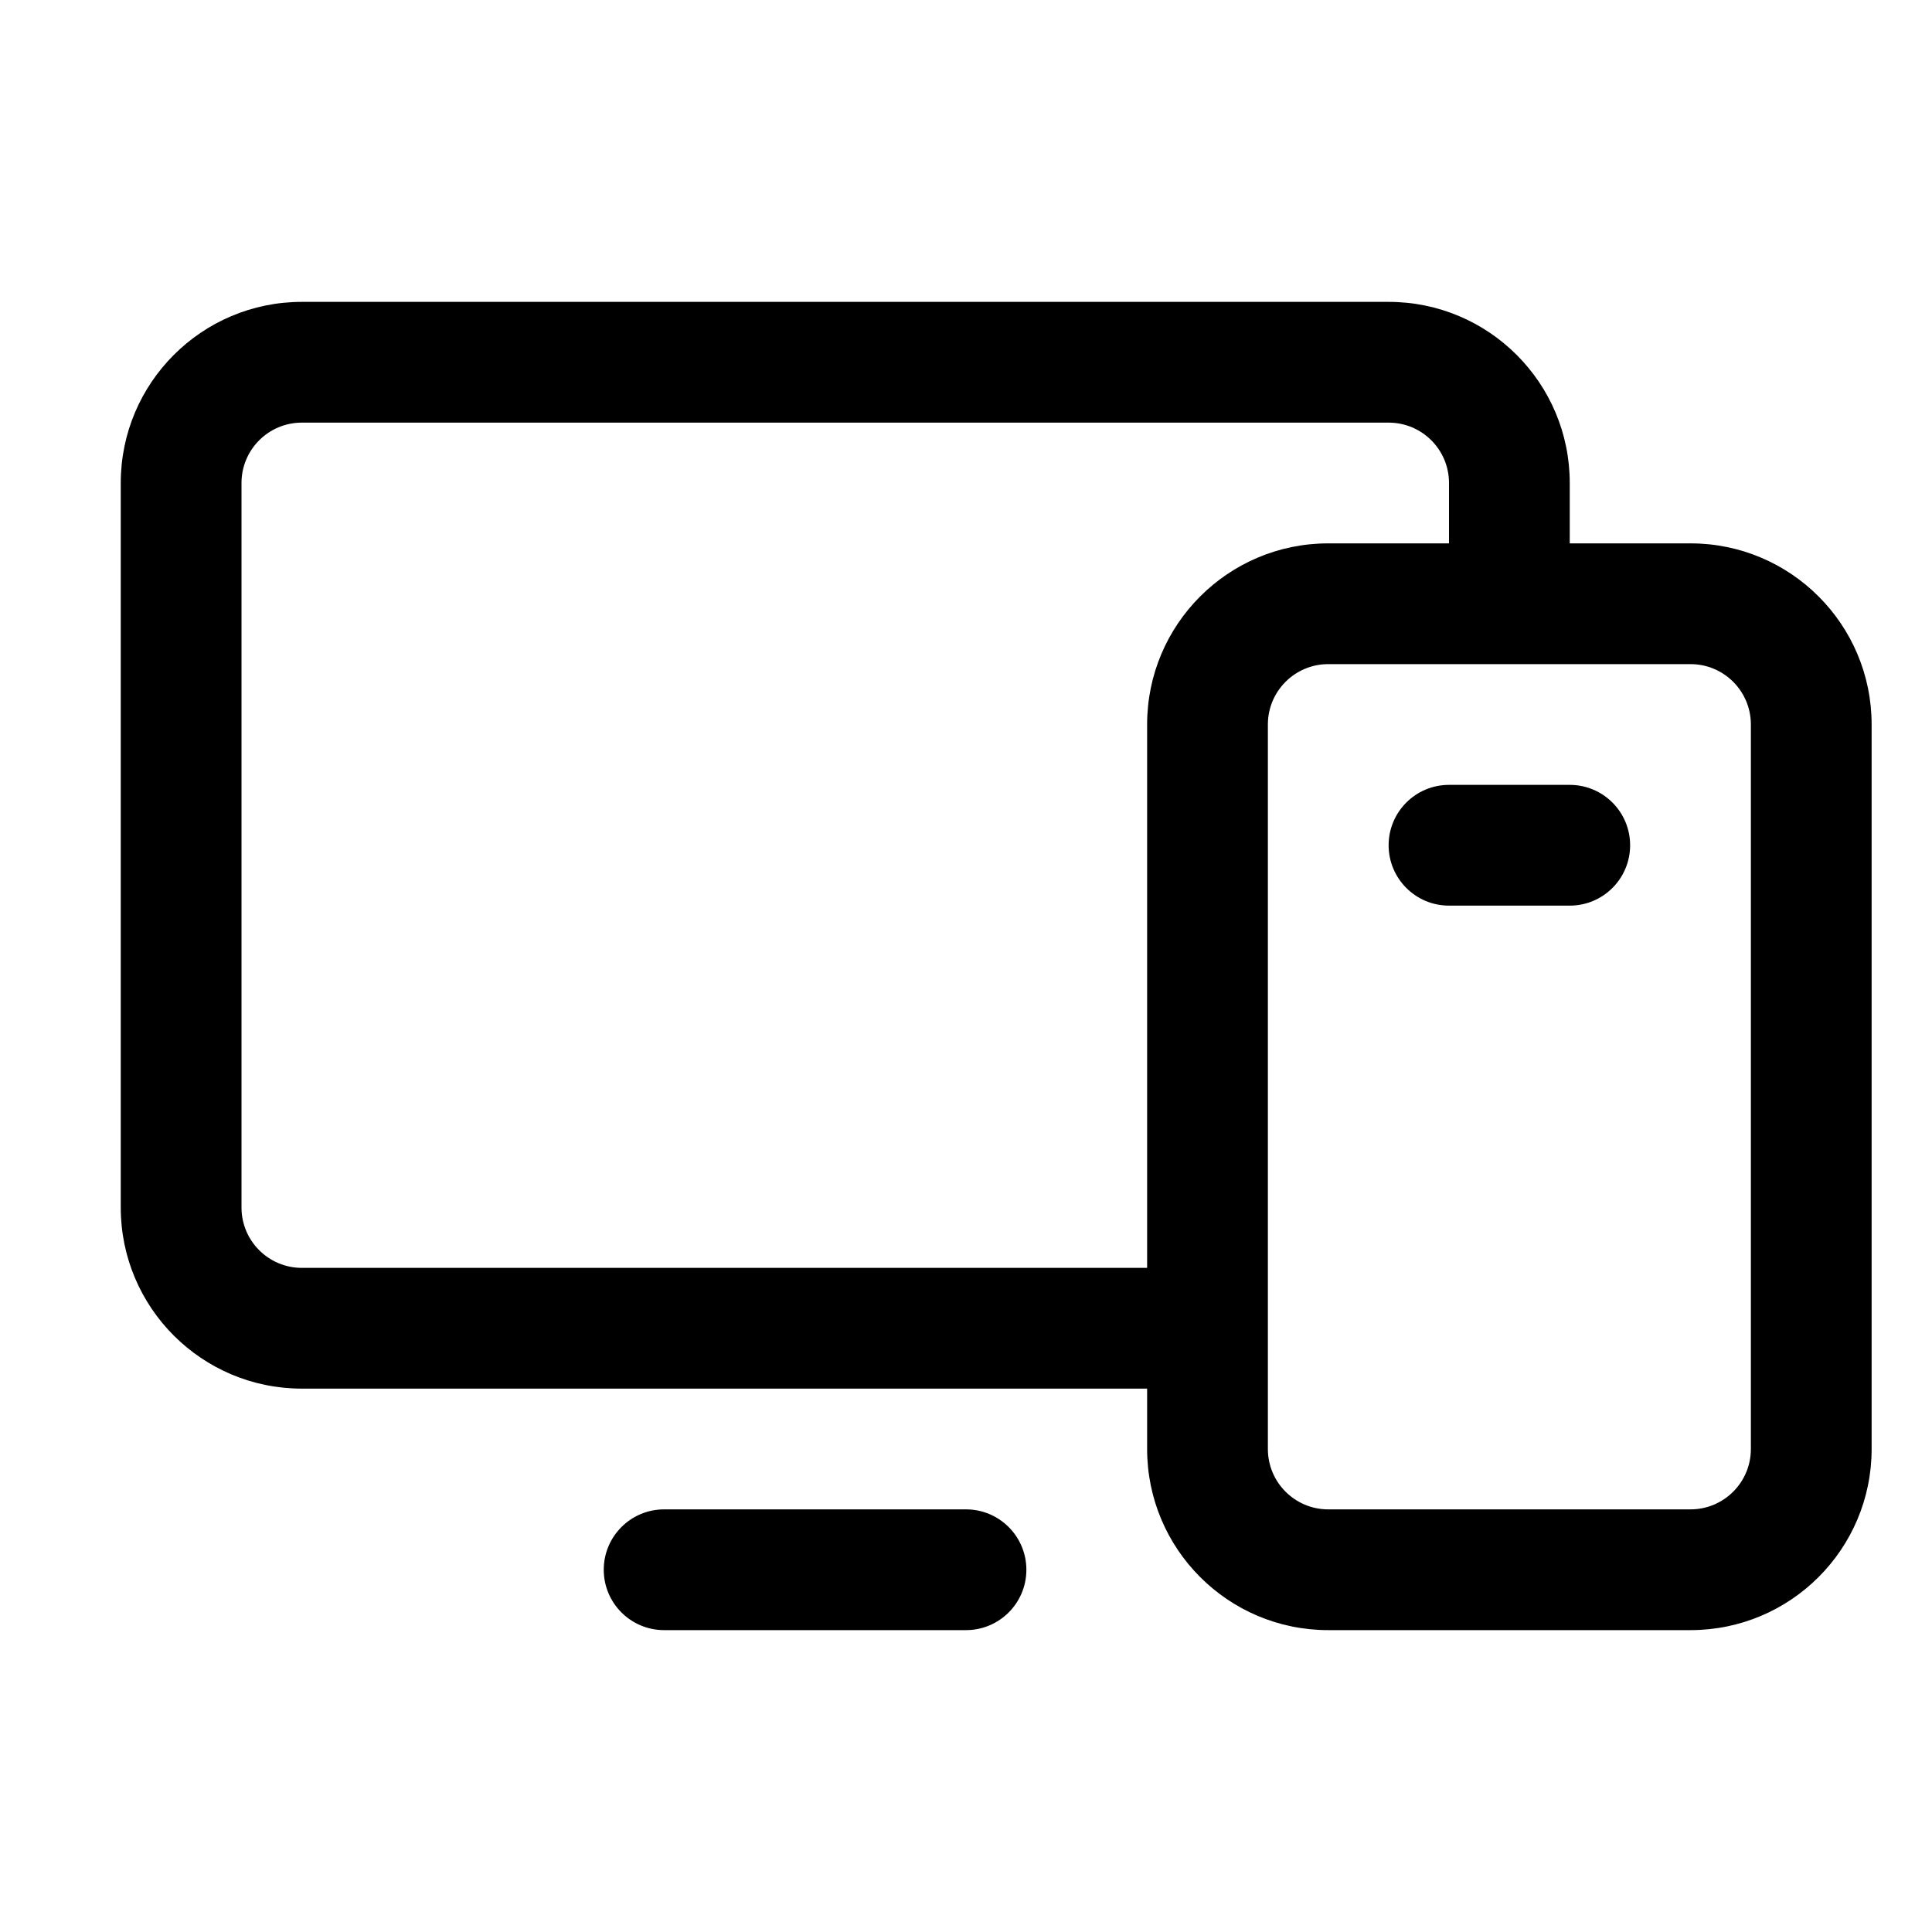
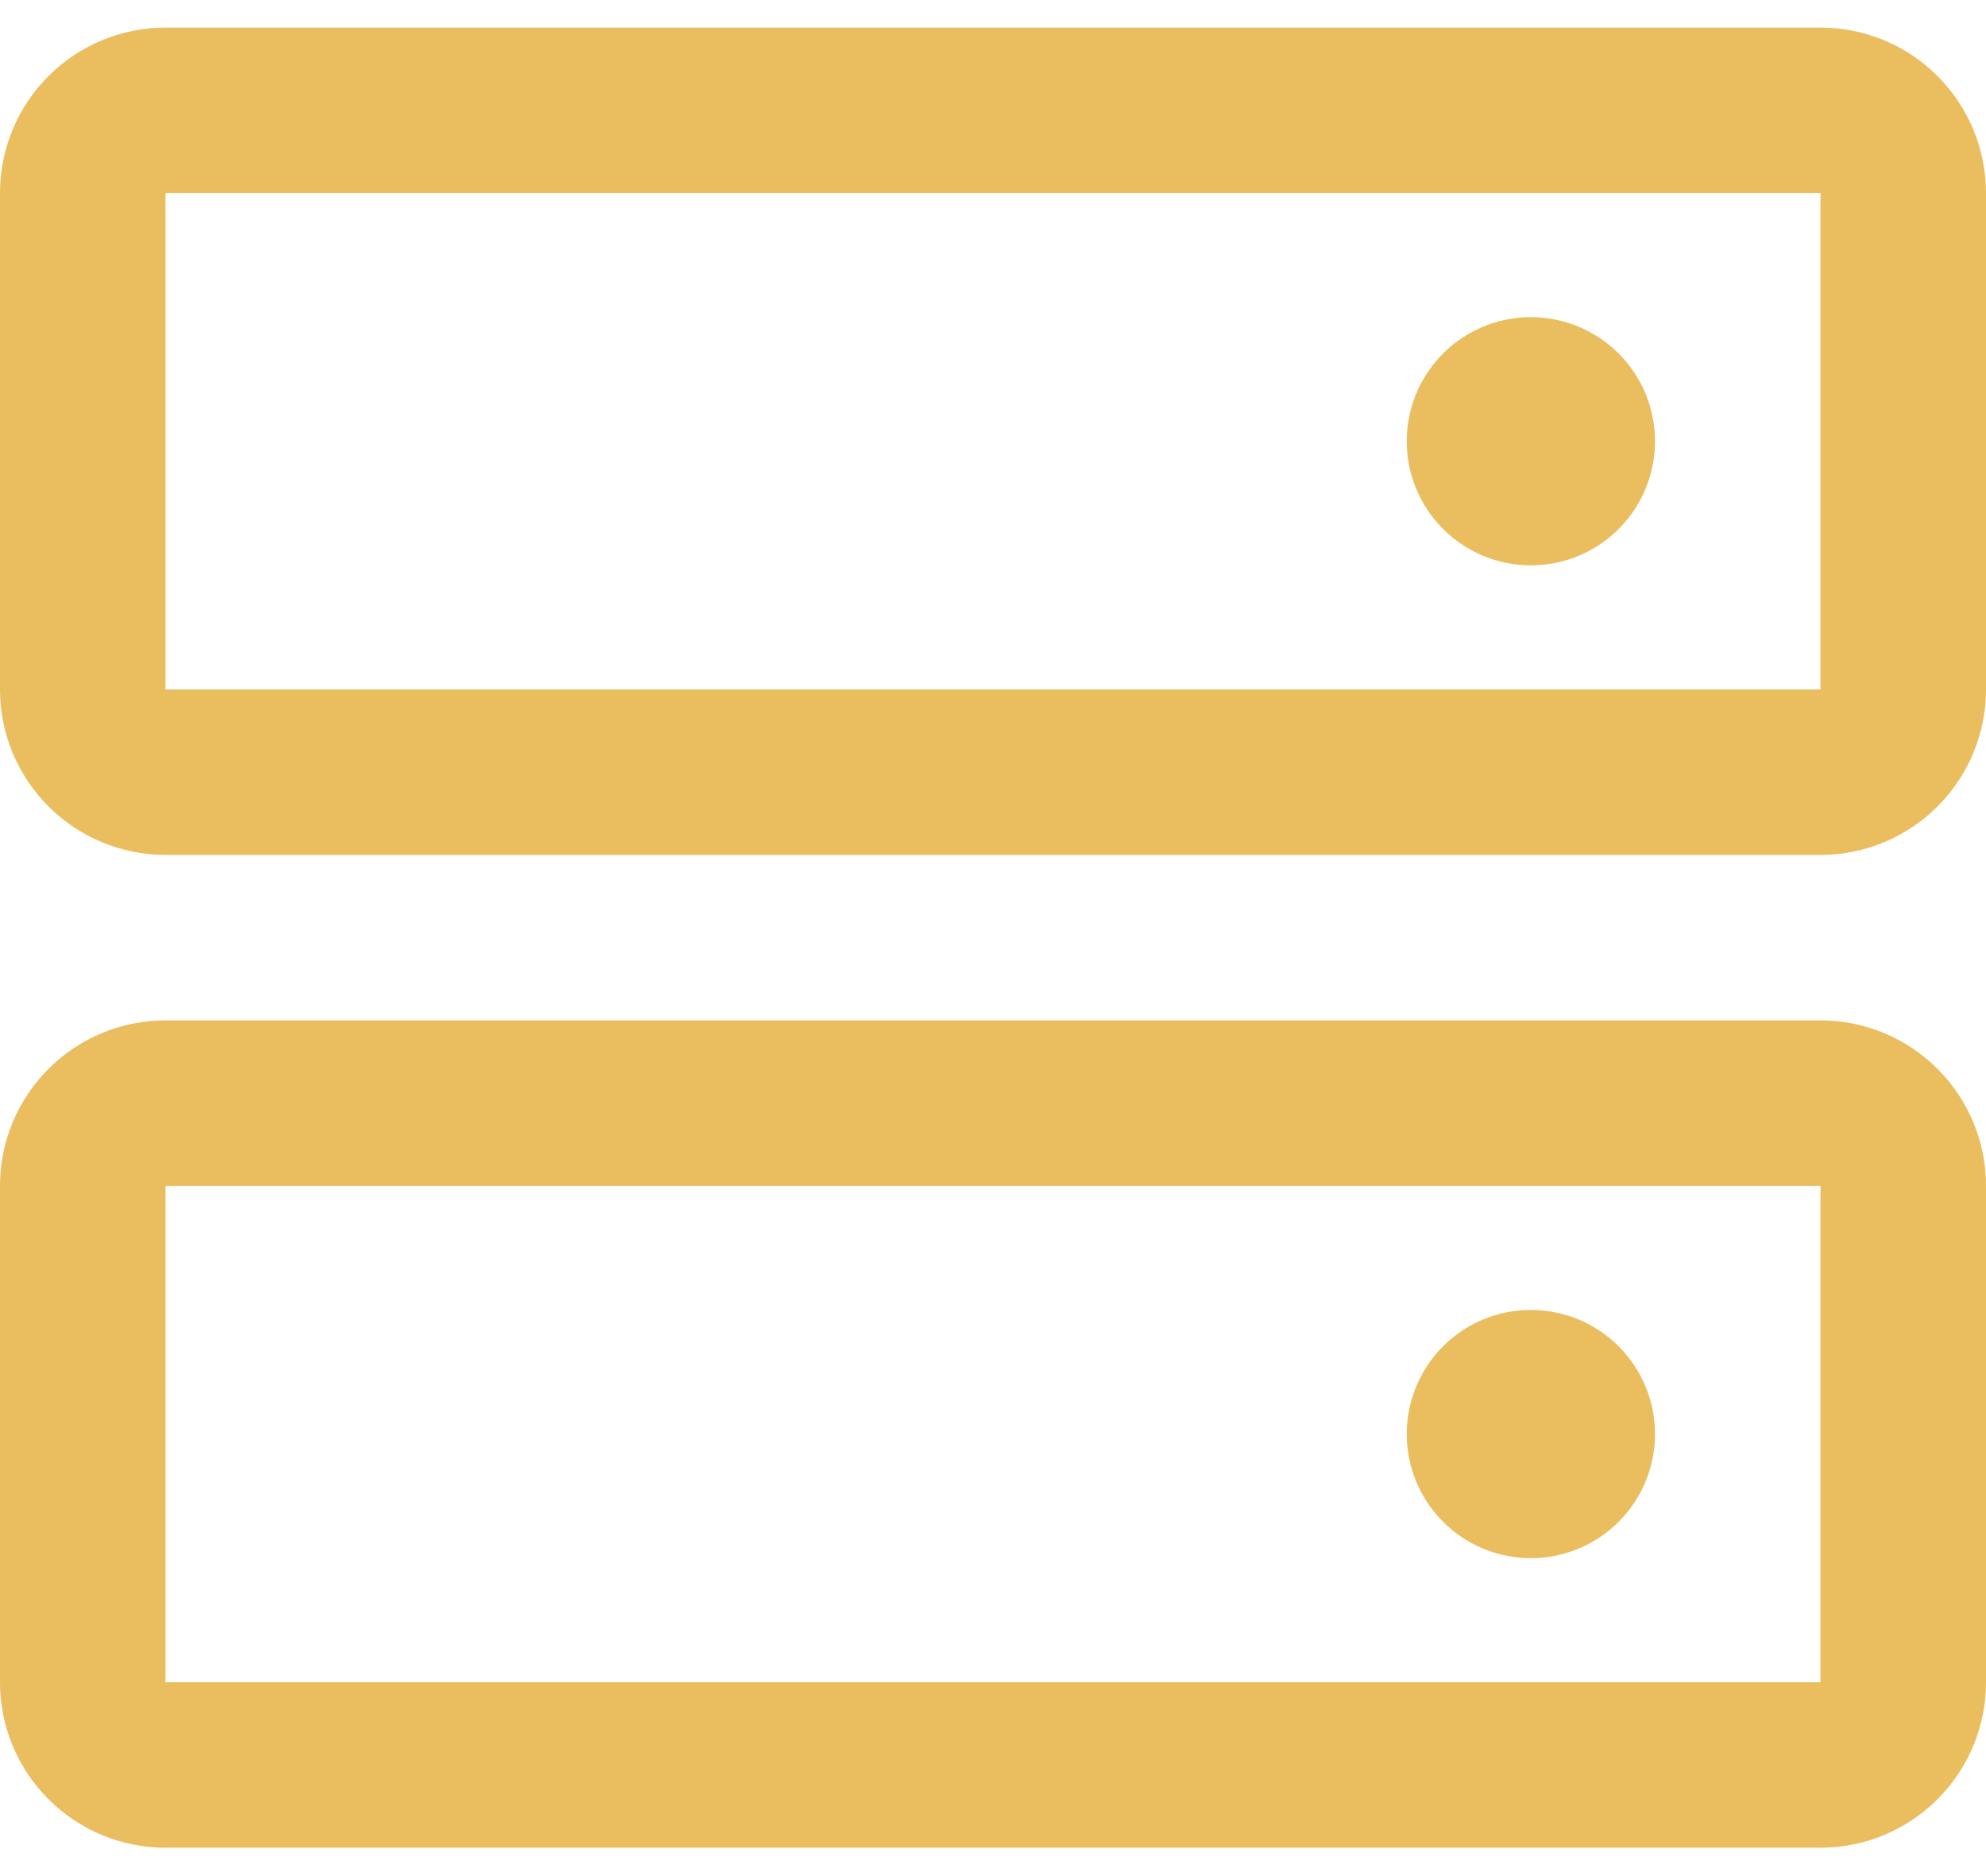
- <svg xmlns="http://www.w3.org/2000/svg" width="32" height="32" fill="#000000" viewBox="0 0 256 256">
-   <path d="M224,72H208V64a24,24,0,0,0-24-24H40A24,24,0,0,0,16,64v96a24,24,0,0,0,24,24H152v8a24,24,0,0,0,24,24h48a24,24,0,0,0,24-24V96A24,24,0,0,0,224,72ZM40,168a8,8,0,0,1-8-8V64a8,8,0,0,1,8-8H184a8,8,0,0,1,8,8v8H176a24,24,0,0,0-24,24v72Zm192,24a8,8,0,0,1-8,8H176a8,8,0,0,1-8-8V96a8,8,0,0,1,8-8h48a8,8,0,0,1,8,8Zm-96,16a8,8,0,0,1-8,8H88a8,8,0,0,1,0-16h40A8,8,0,0,1,136,208Zm80-96a8,8,0,0,1-8,8H192a8,8,0,0,1,0-16h16A8,8,0,0,1,216,112Z" />
+ <svg xmlns="http://www.w3.org/2000/svg" width="36" height="34" viewBox="0 0 36 34" fill="none">
+   <path d="M33 18.5H3C2.204 18.5 1.441 18.816 0.879 19.379C0.316 19.941 0 20.704 0 21.5V30.5C0 31.296 0.316 32.059 0.879 32.621C1.441 33.184 2.204 33.5 3 33.5H33C33.796 33.5 34.559 33.184 35.121 32.621C35.684 32.059 36 31.296 36 30.5V21.5C36 20.704 35.684 19.941 35.121 19.379C34.559 18.816 33.796 18.5 33 18.5ZM33 30.5H3V21.5H33V30.5ZM33 0.5H3C2.204 0.5 1.441 0.816 0.879 1.379C0.316 1.941 0 2.704 0 3.5V12.5C0 13.296 0.316 14.059 0.879 14.621C1.441 15.184 2.204 15.5 3 15.5H33C33.796 15.5 34.559 15.184 35.121 14.621C35.684 14.059 36 13.296 36 12.5V3.5C36 2.704 35.684 1.941 35.121 1.379C34.559 0.816 33.796 0.5 33 0.5ZM33 12.5H3V3.5H33V12.5ZM30 8C30 8.445 29.868 8.88 29.621 9.25C29.374 9.62 29.022 9.908 28.611 10.079C28.2 10.249 27.747 10.294 27.311 10.207C26.875 10.12 26.474 9.906 26.159 9.591C25.844 9.276 25.63 8.875 25.543 8.439C25.456 8.002 25.501 7.55 25.671 7.139C25.842 6.728 26.13 6.376 26.5 6.129C26.87 5.882 27.305 5.75 27.75 5.75C28.347 5.75 28.919 5.987 29.341 6.409C29.763 6.831 30 7.403 30 8ZM30 26C30 26.445 29.868 26.88 29.621 27.25C29.374 27.62 29.022 27.908 28.611 28.079C28.2 28.249 27.747 28.294 27.311 28.207C26.875 28.12 26.474 27.906 26.159 27.591C25.844 27.276 25.63 26.875 25.543 26.439C25.456 26.003 25.501 25.55 25.671 25.139C25.842 24.728 26.13 24.376 26.5 24.129C26.87 23.882 27.305 23.75 27.75 23.75C28.347 23.75 28.919 23.987 29.341 24.409C29.763 24.831 30 25.403 30 26Z" fill="#EABD5F" />
</svg>
